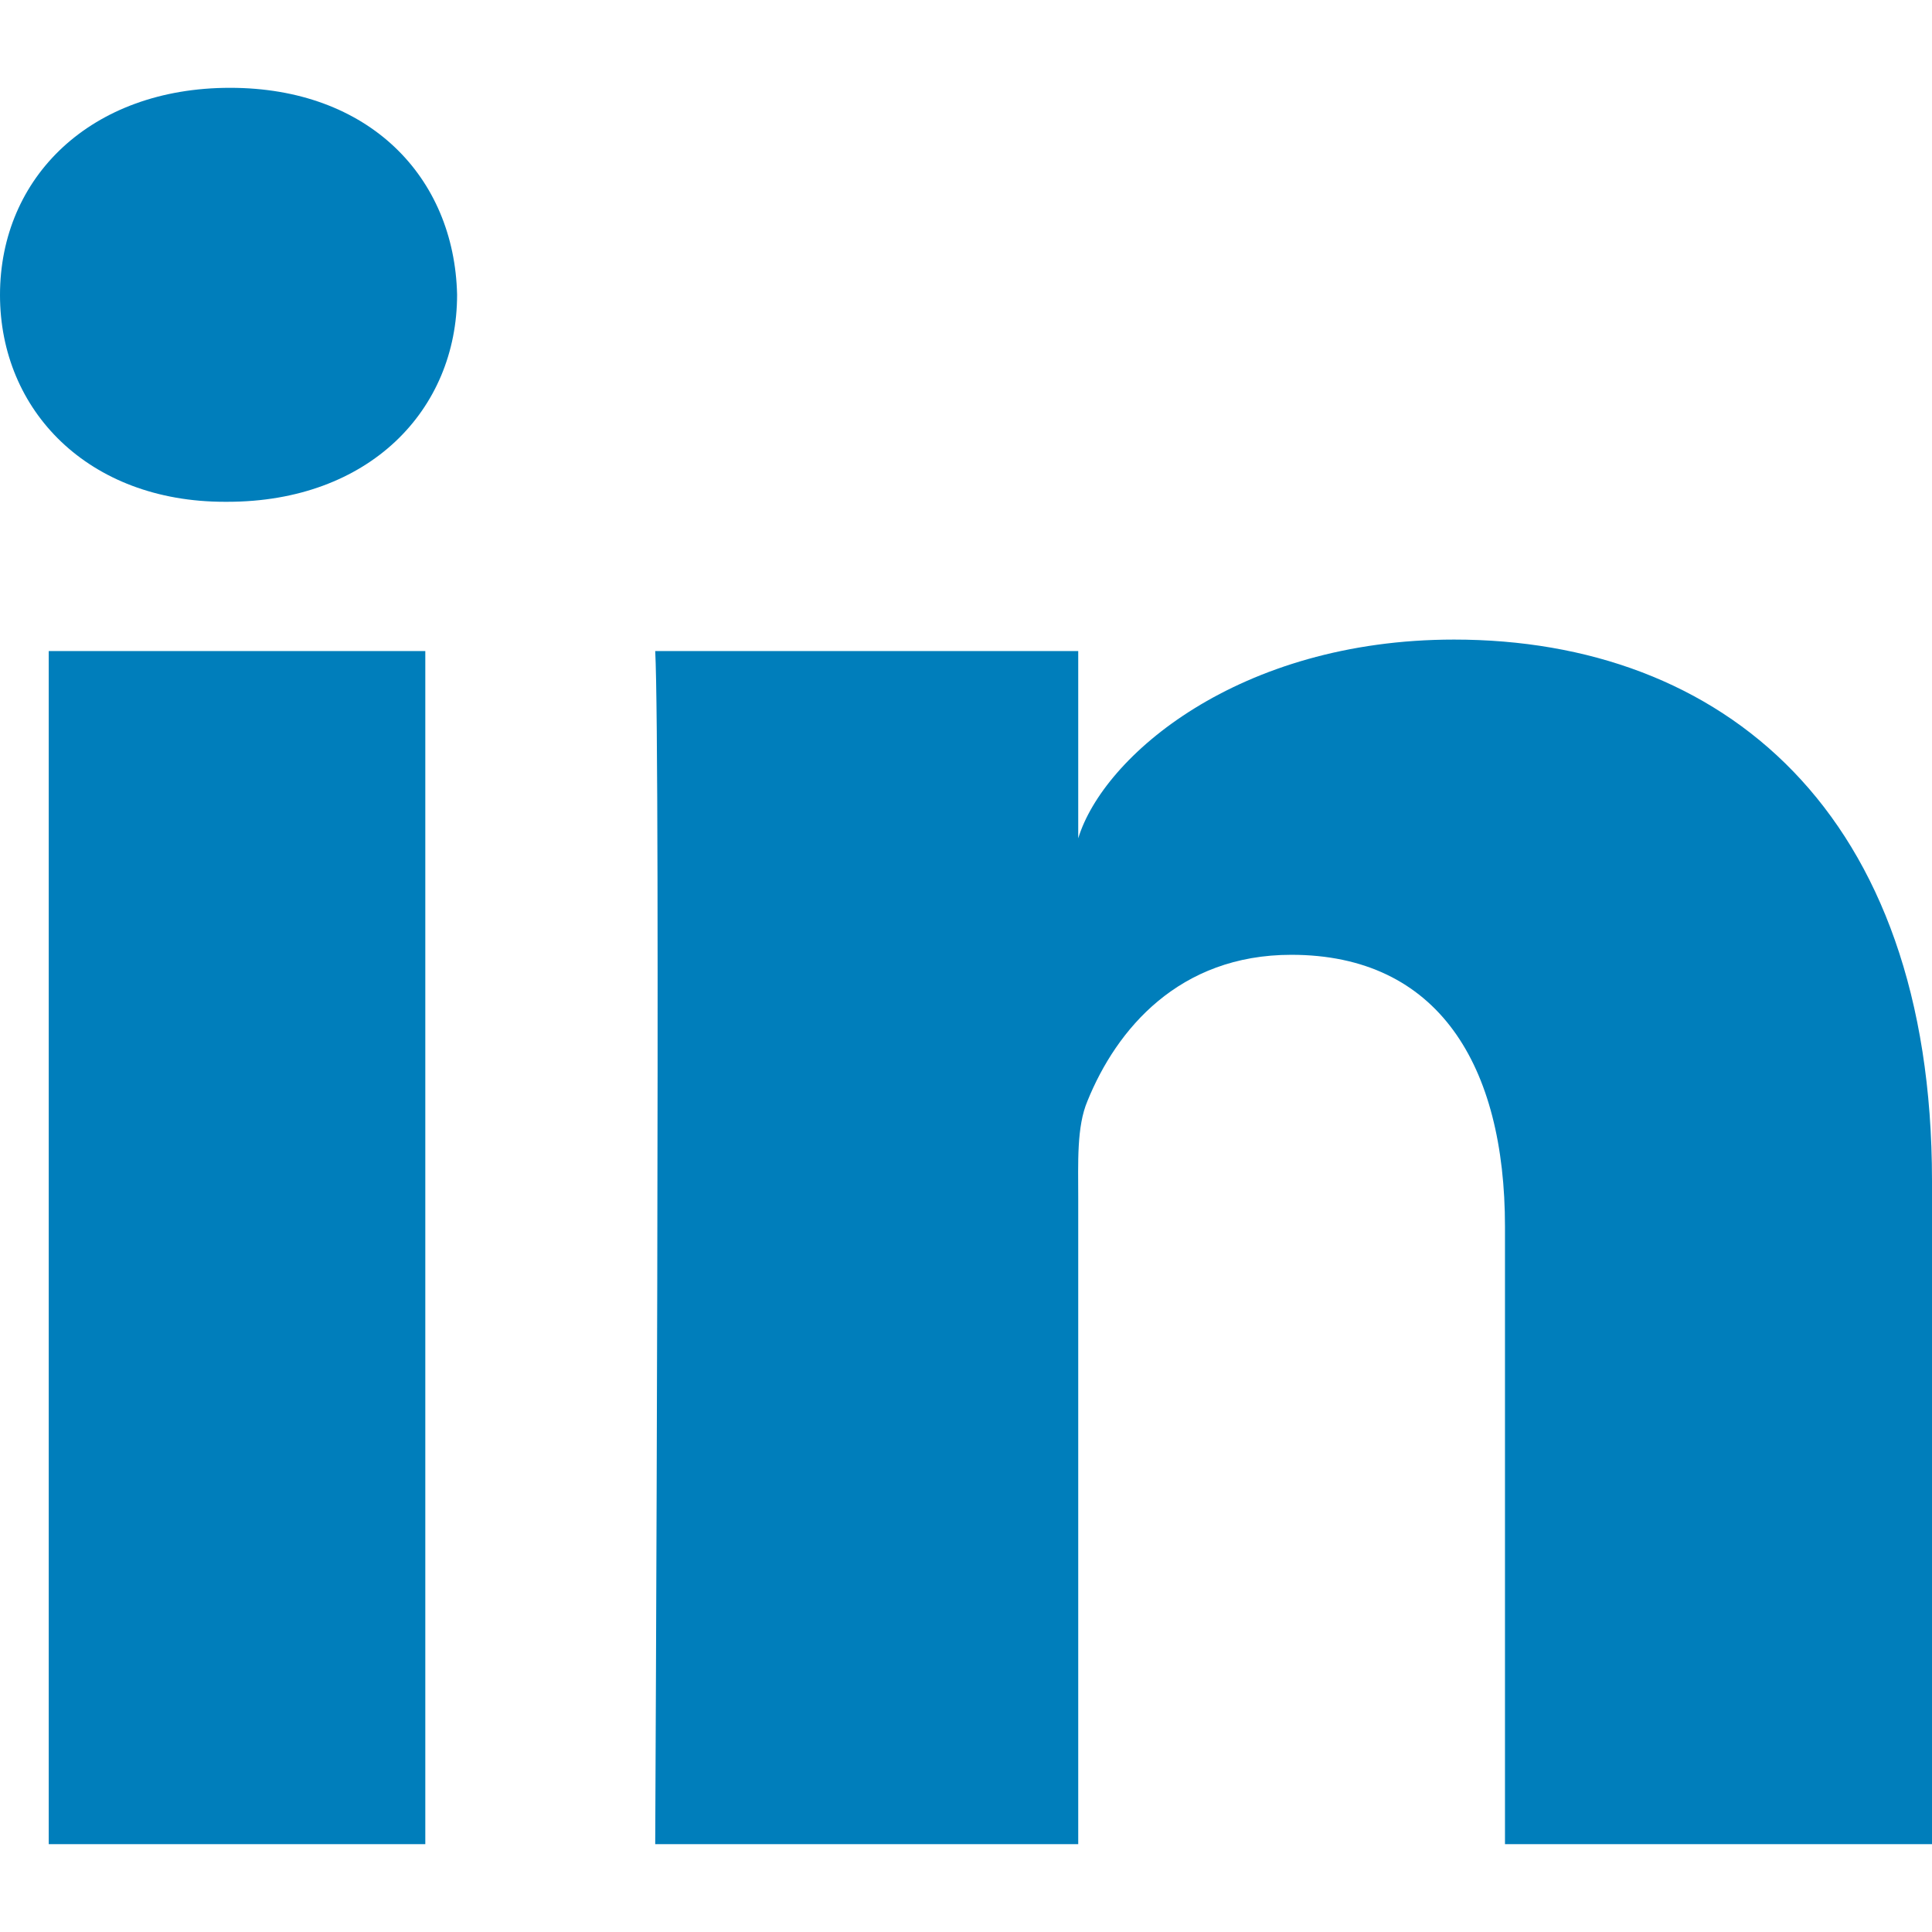
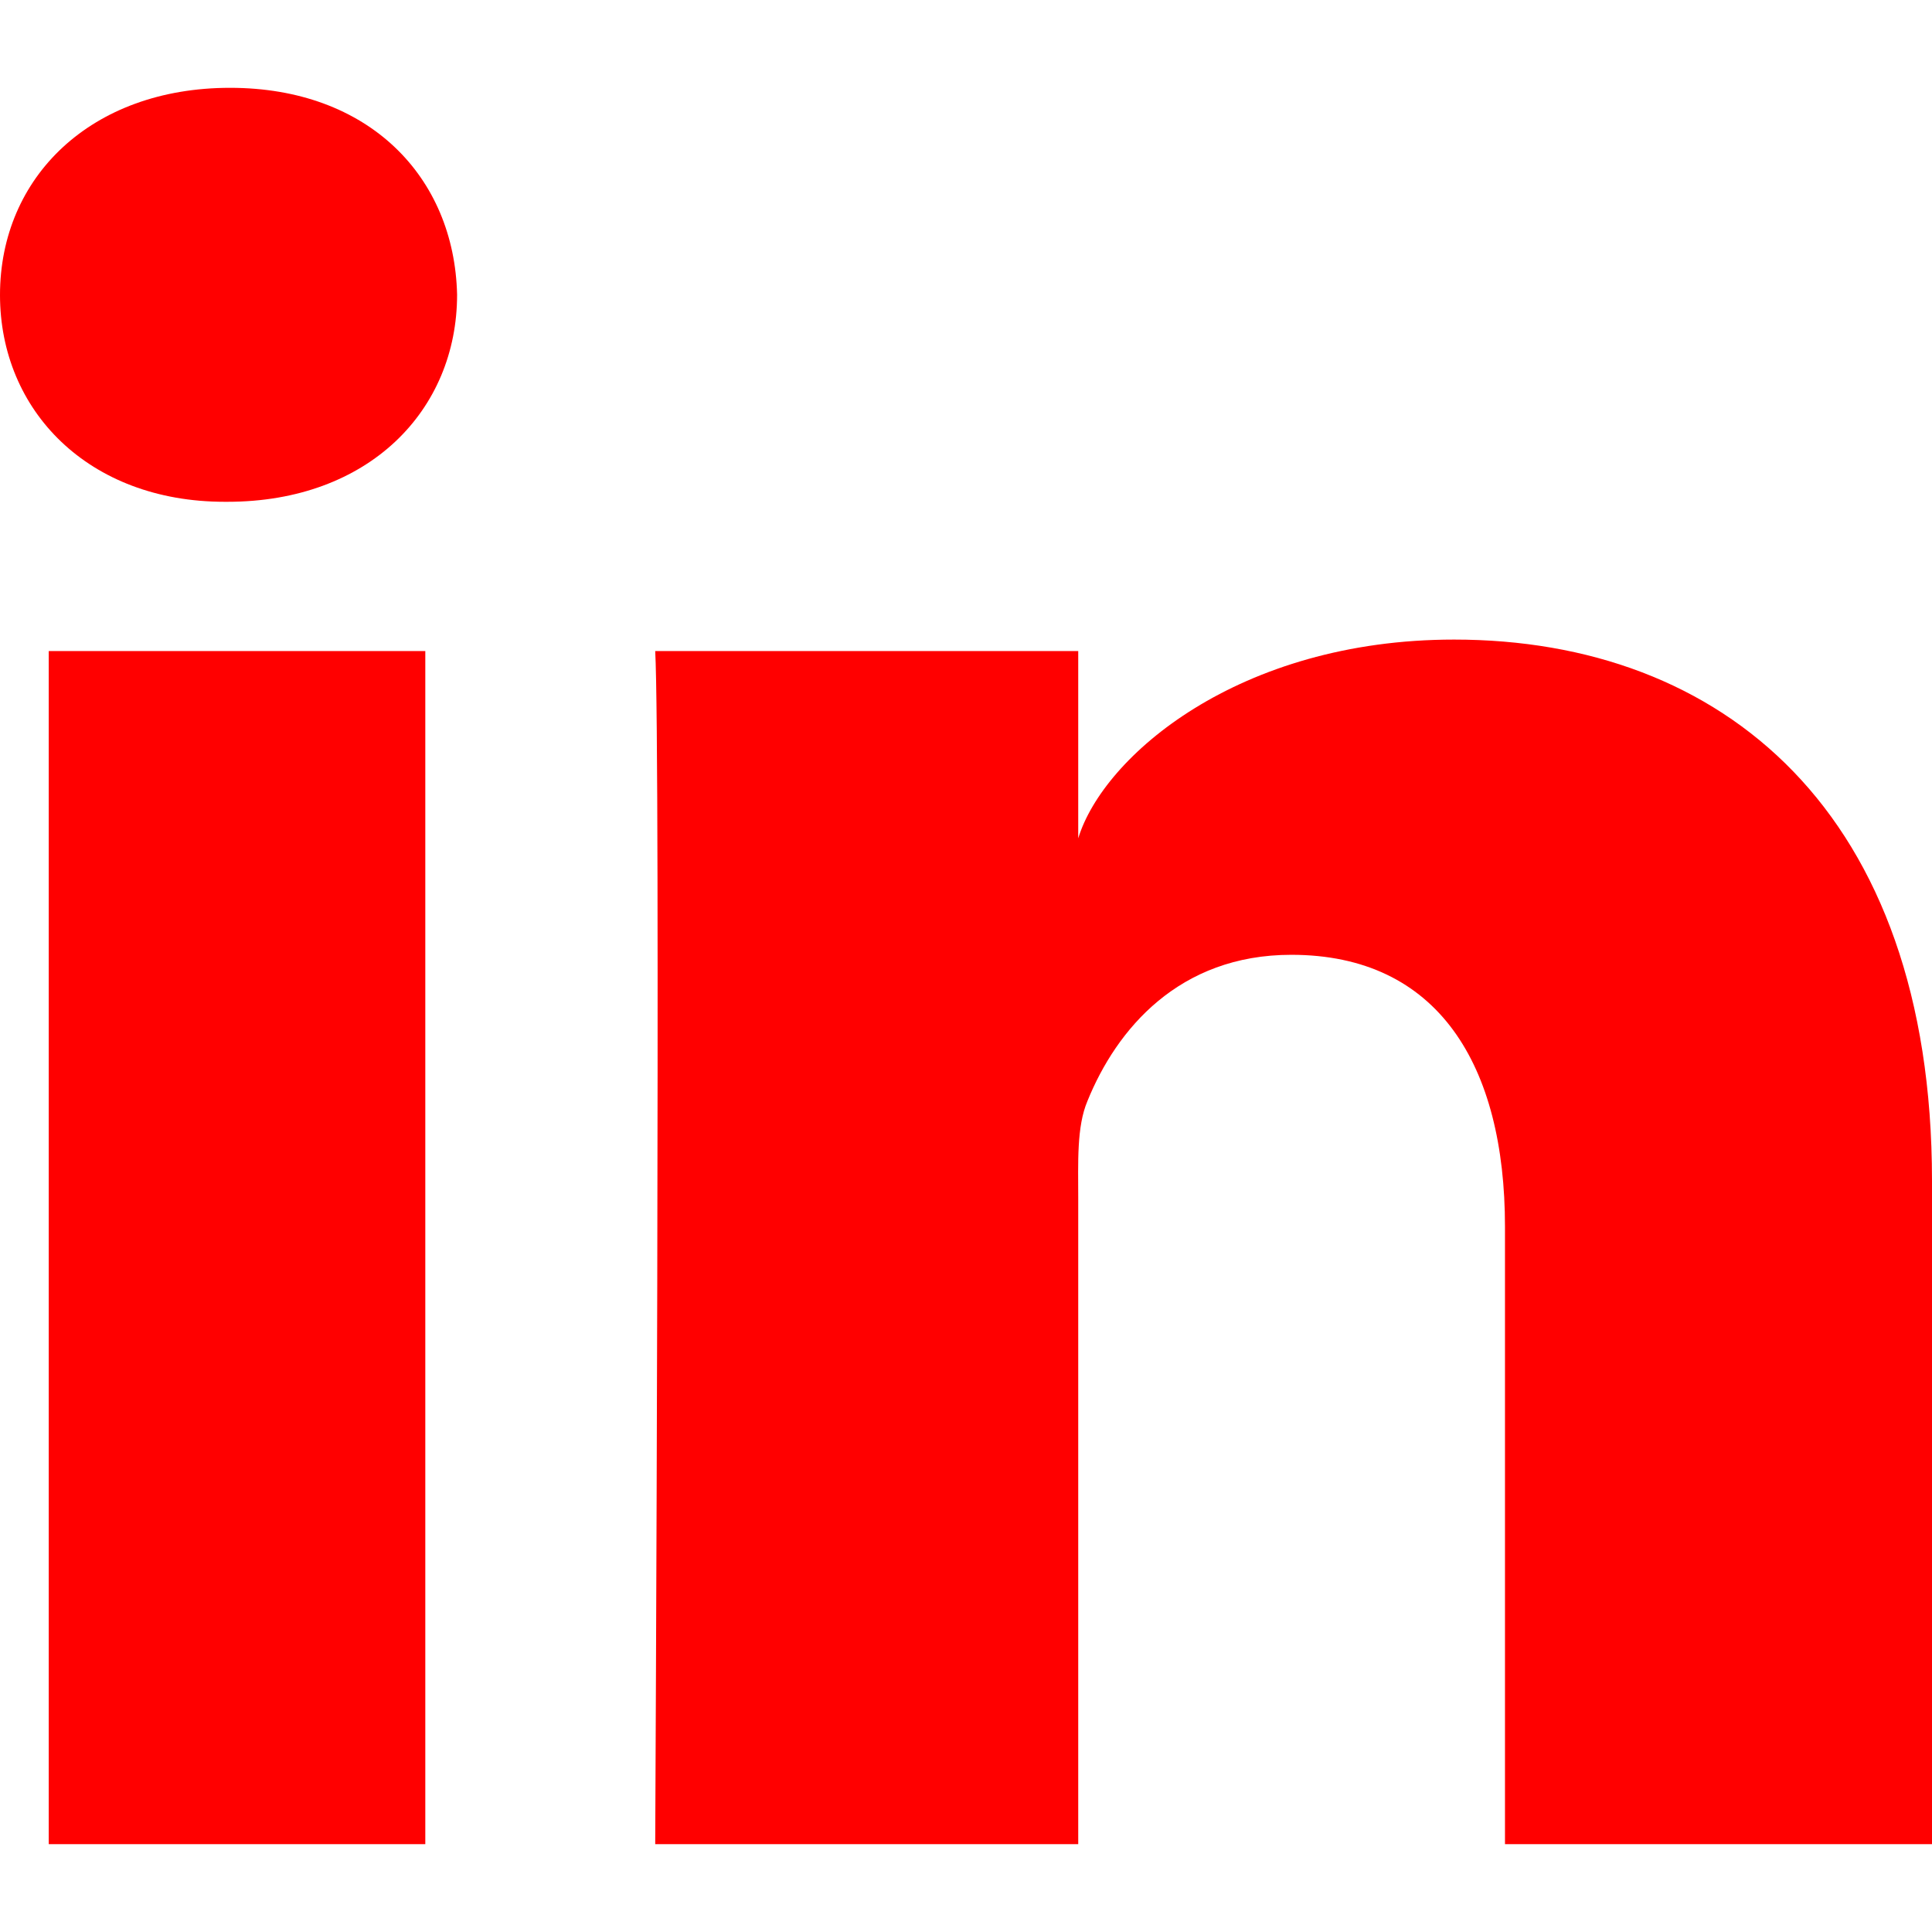
<svg xmlns="http://www.w3.org/2000/svg" width="800px" height="800px" viewBox="0 -2 44 44" version="1.1">
  <defs>

</defs>
  <g id="Icons" stroke="none" stroke-width="1" fill="none" fill-rule="evenodd">
-     <g id="Color-" transform="translate(-702, -265)" fill="#007EBB">
+     <g id="Color-" transform="translate(-702, -265)" fill="red">
      <path d="M746,305 L736.275,305 L736.275,290.938 C736.275,287.258 734.754,284.745 731.409,284.745 C728.851,284.745 727.428,286.441 726.766,288.075 C726.517,288.661 726.556,289.478 726.556,290.296 L726.556,305 L716.922,305 C716.922,305 717.046,280.091 716.922,277.827 L726.556,277.827 L726.556,282.092 C727.125,280.227 730.204,277.566 735.116,277.566 C741.211,277.566 746,281.474 746,289.891 L746,305 L746,305 Z M707.179,274.428 L707.117,274.428 C704.013,274.428 702,272.351 702,269.718 C702,267.034 704.072,265 707.239,265 C710.403,265 712.348,267.029 712.41,269.71 C712.41,272.343 710.403,274.428 707.179,274.428 L707.179,274.428 L707.179,274.428 Z M703.11,277.827 L711.686,277.827 L711.686,305 L703.11,305 L703.11,277.827 L703.11,277.827 Z" id="LinkedIn">

</path>
    </g>
  </g>
</svg>
